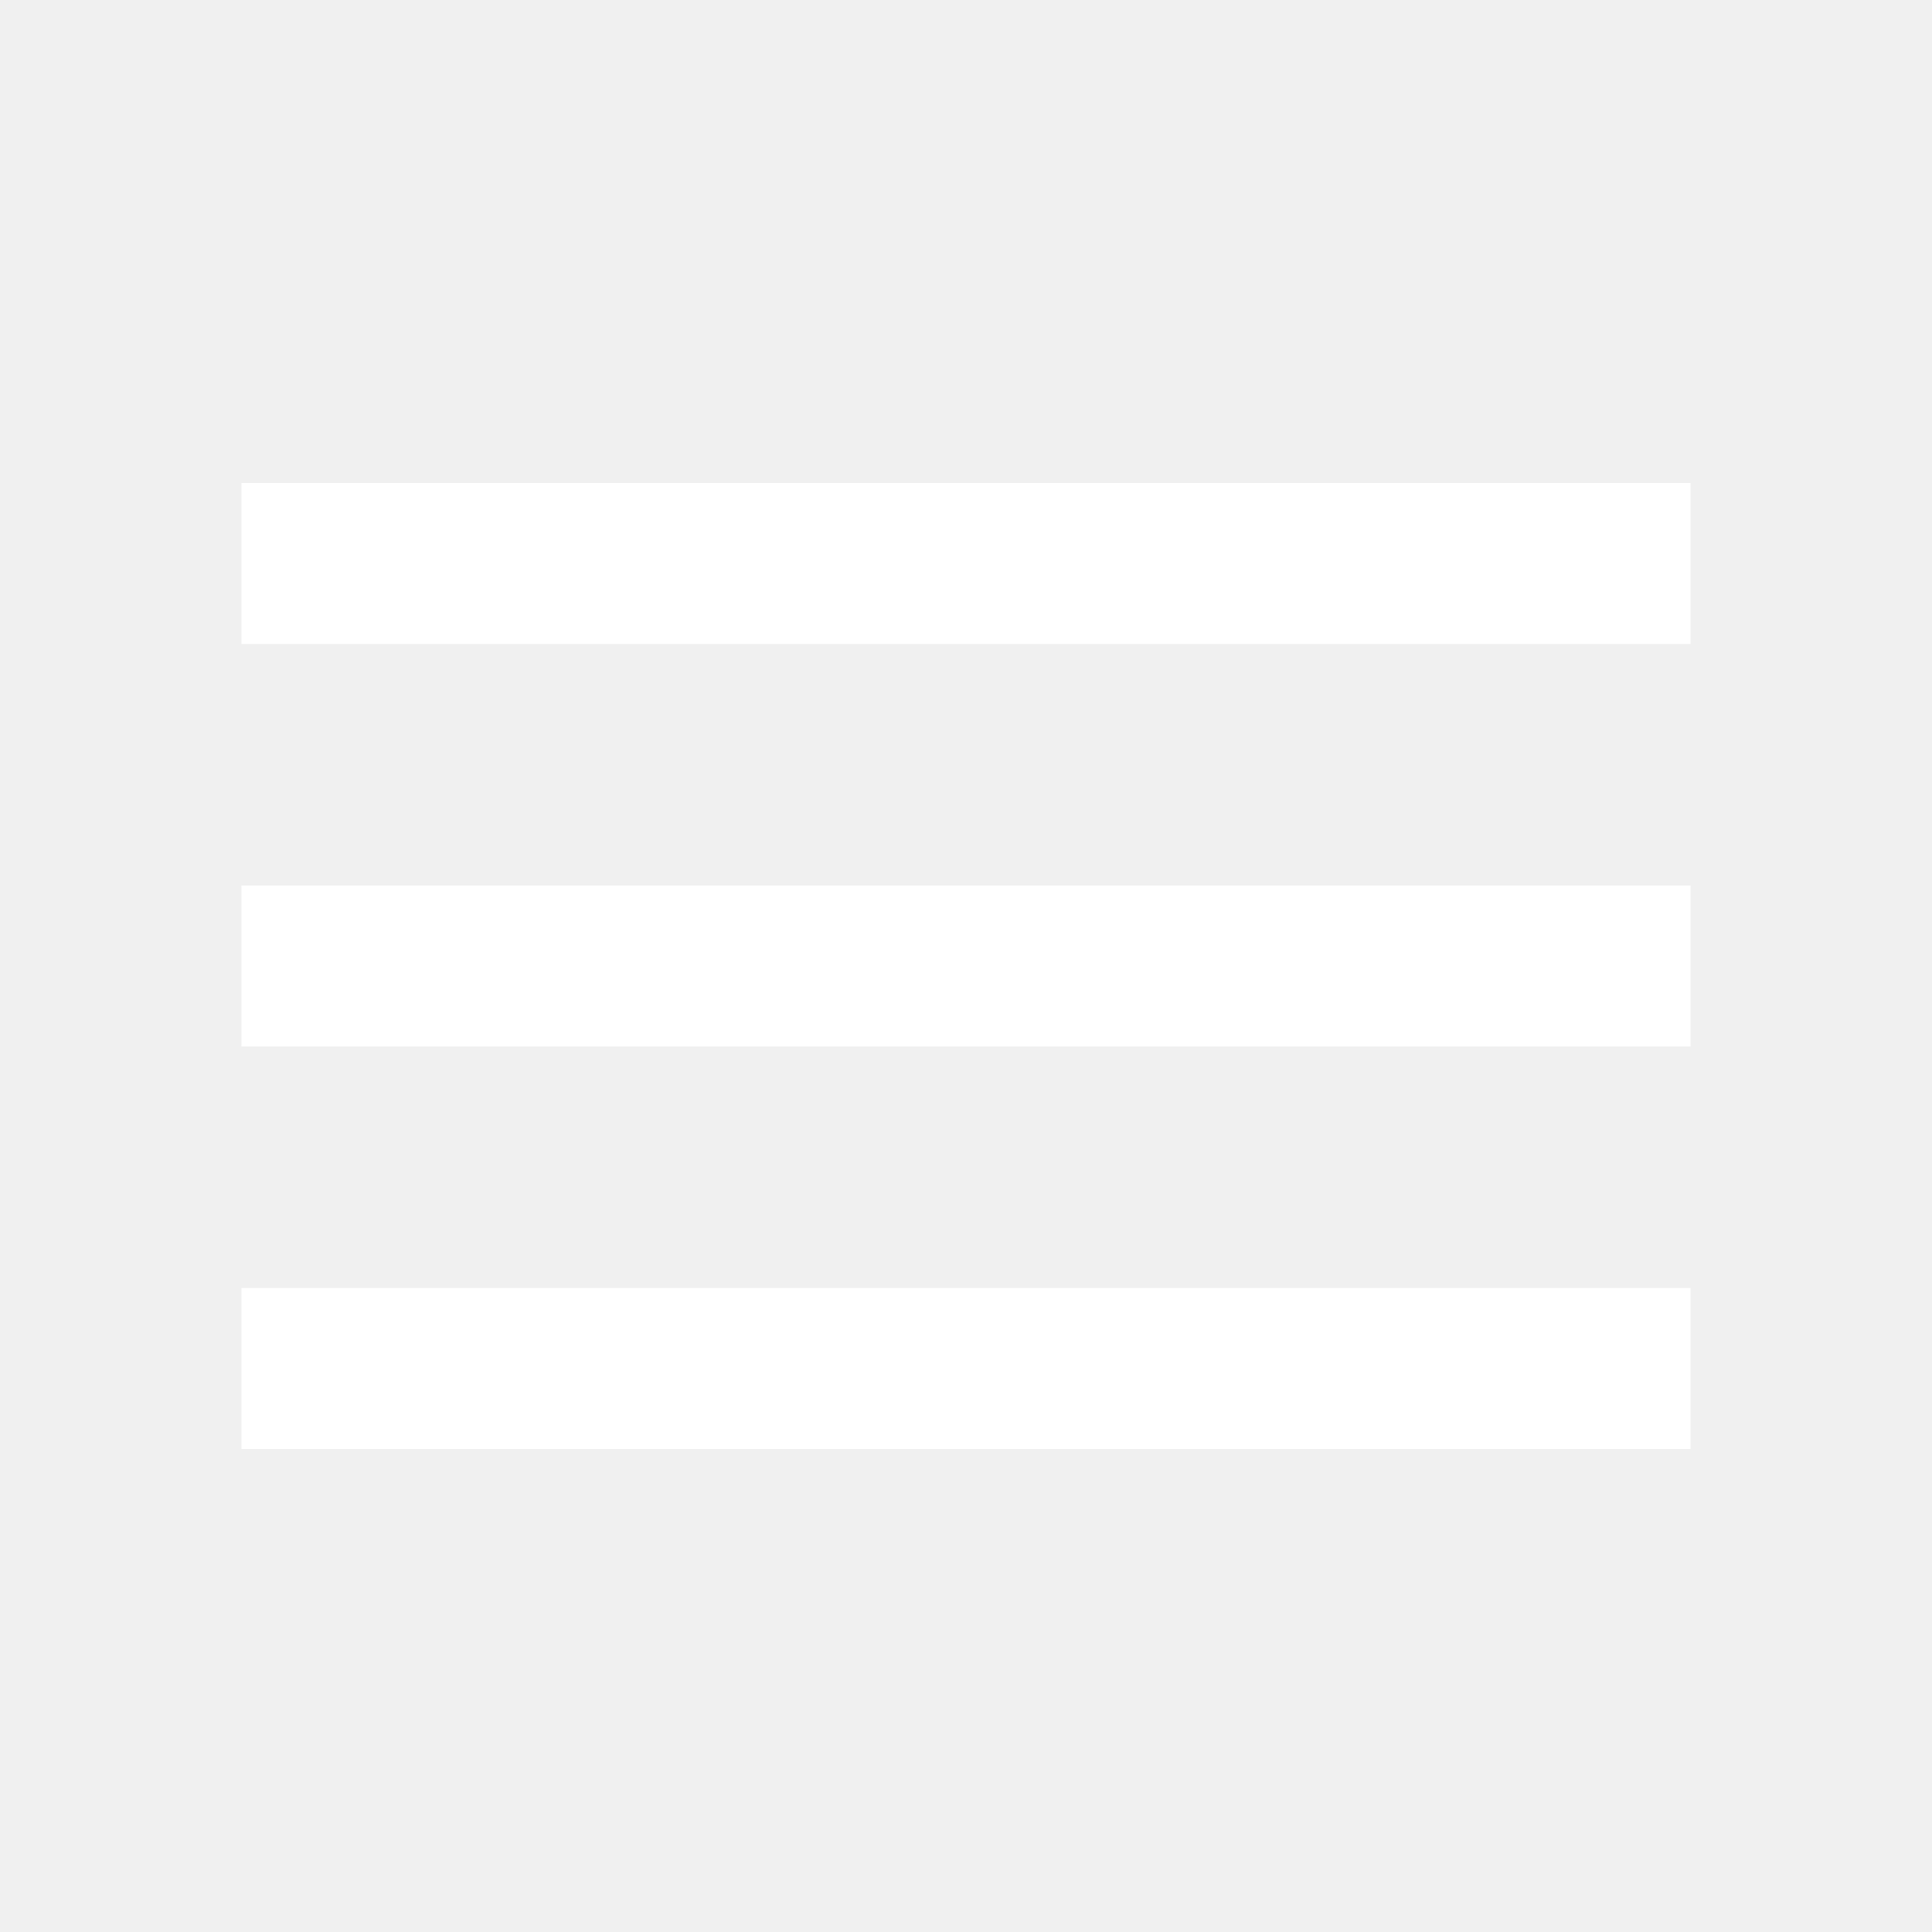
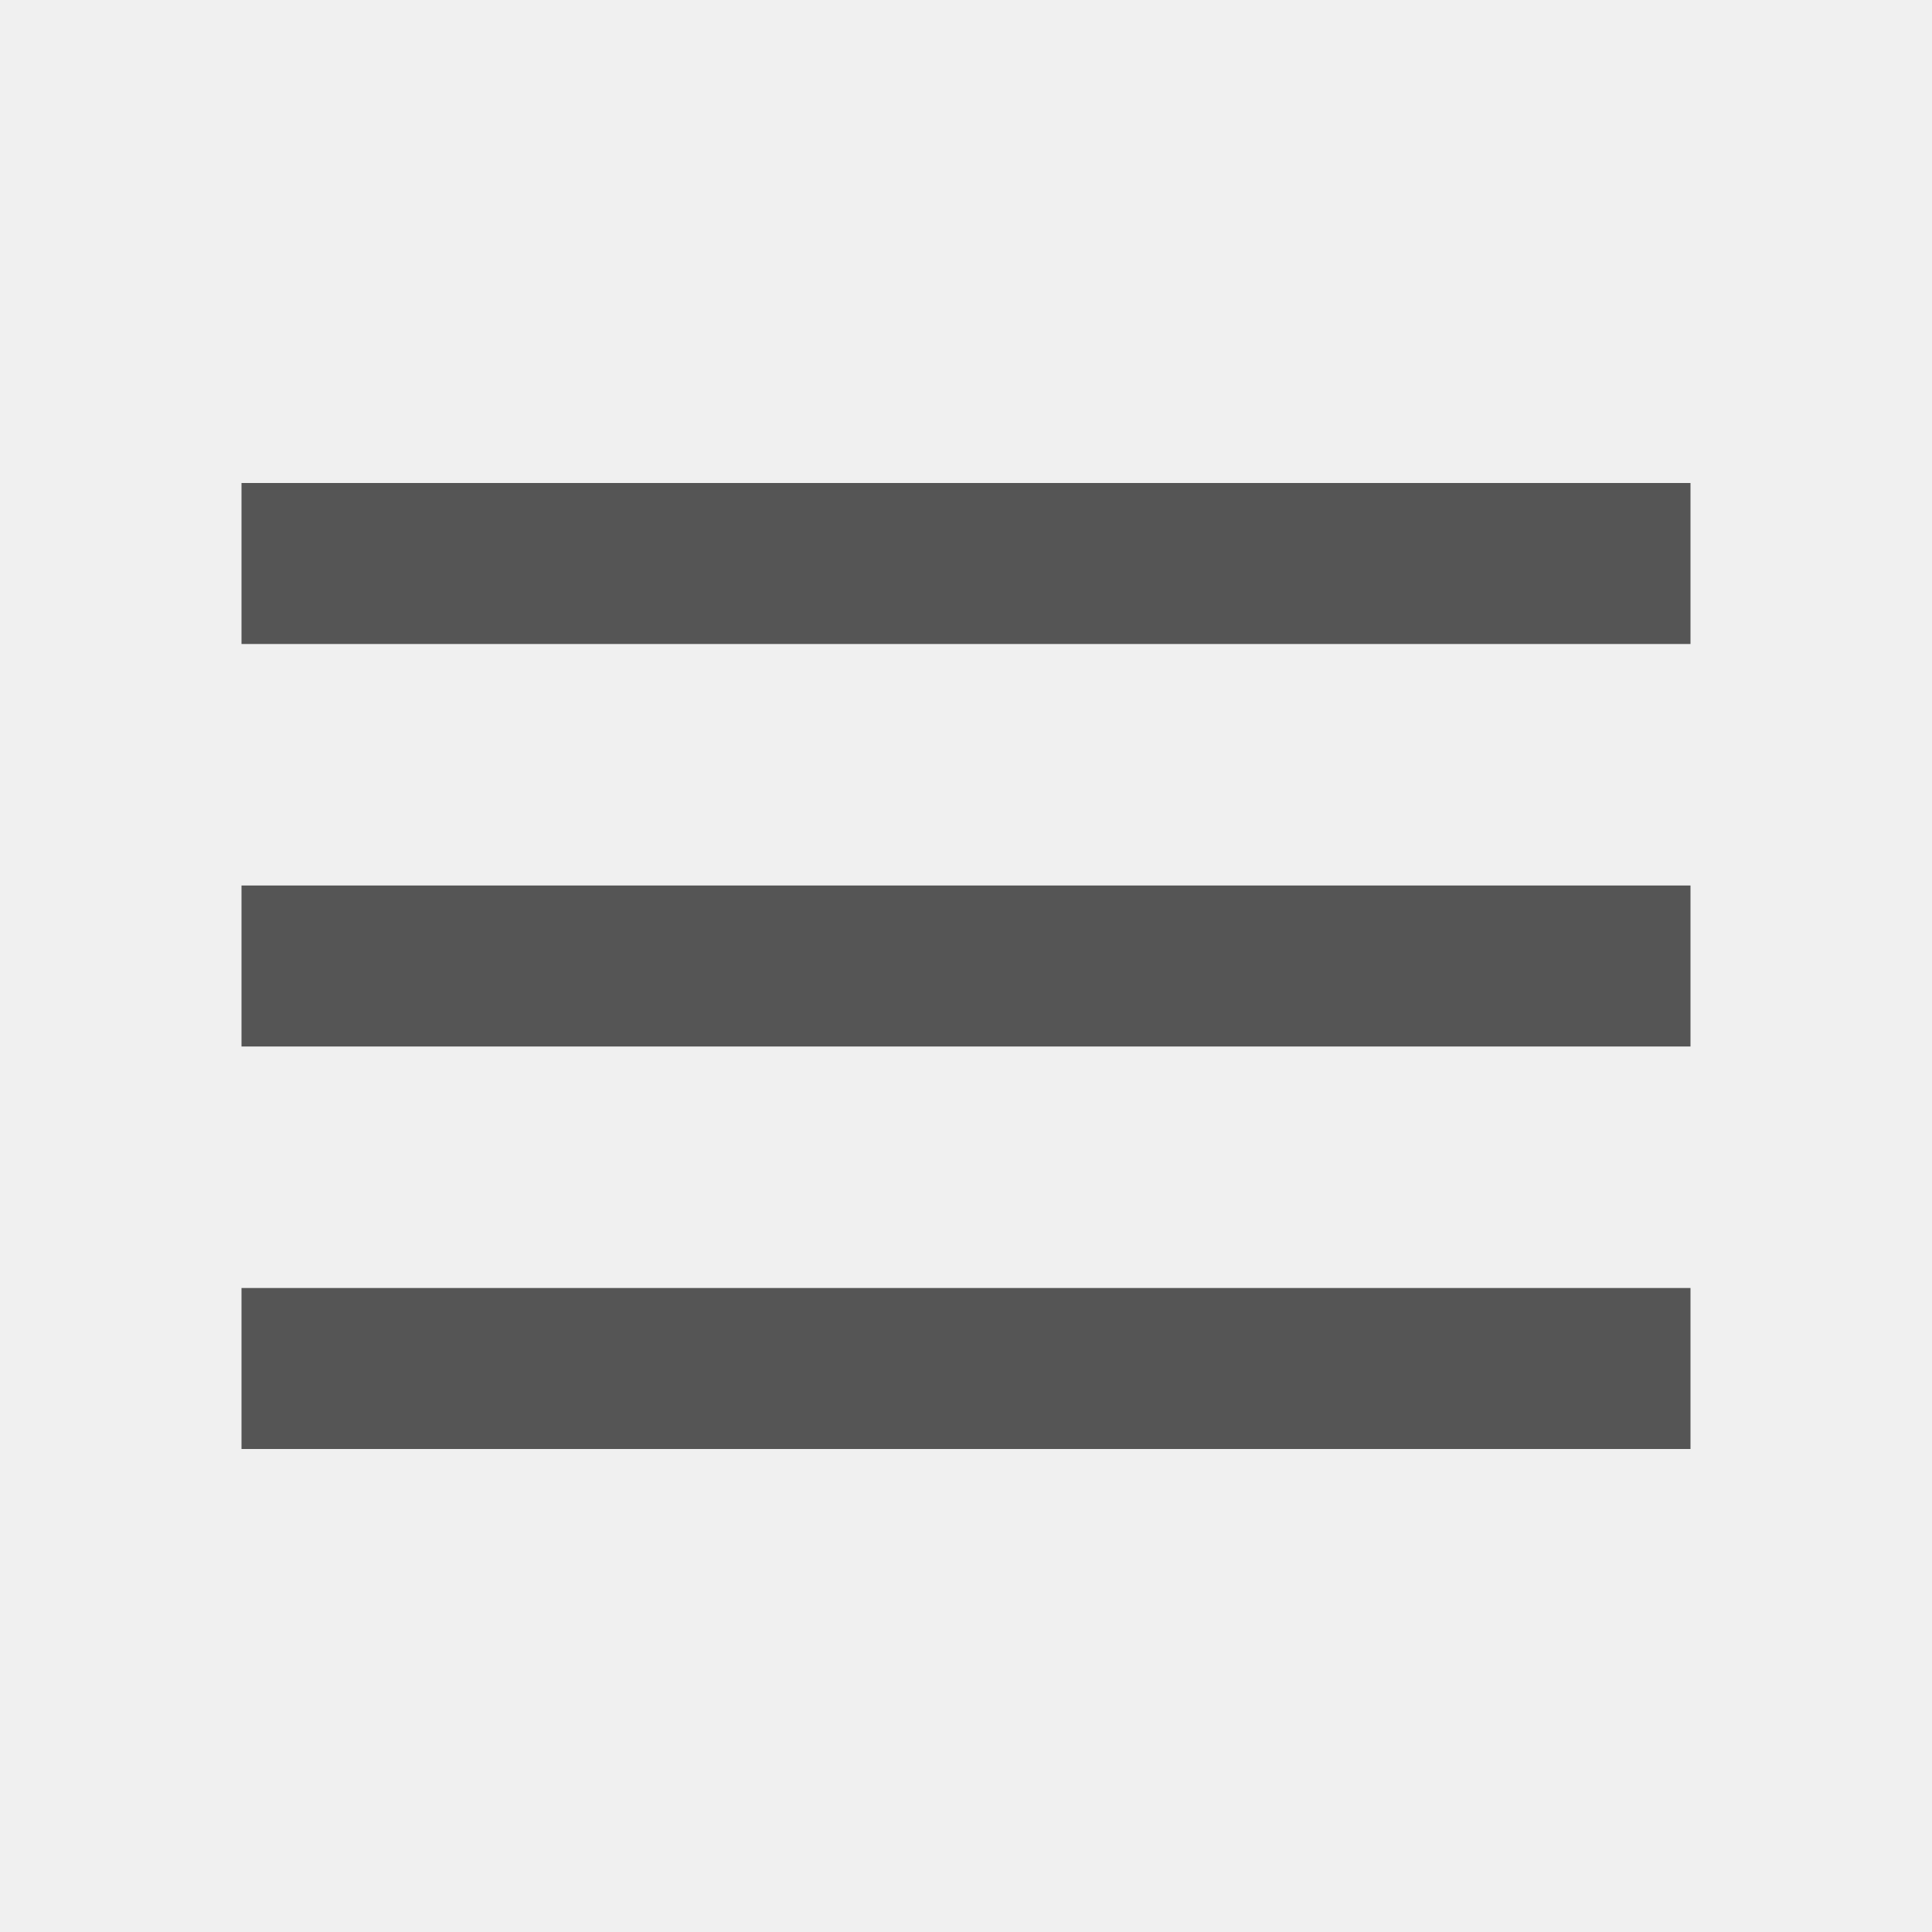
- <svg xmlns="http://www.w3.org/2000/svg" id="mobile_menu_icon" fill="#FFFFFF" height="24" viewBox="0 0 24 24" width="24">
+ <svg xmlns="http://www.w3.org/2000/svg" id="mobile_menu_icon" fill="#555" height="24" viewBox="0 0 24 24" width="24">
  <path d="M0 0h24v24H0z" fill="none" />
  <path d="M3 18h18v-2H3v2zm0-5h18v-2H3v2zm0-7v2h18V6H3z" />
</svg>
